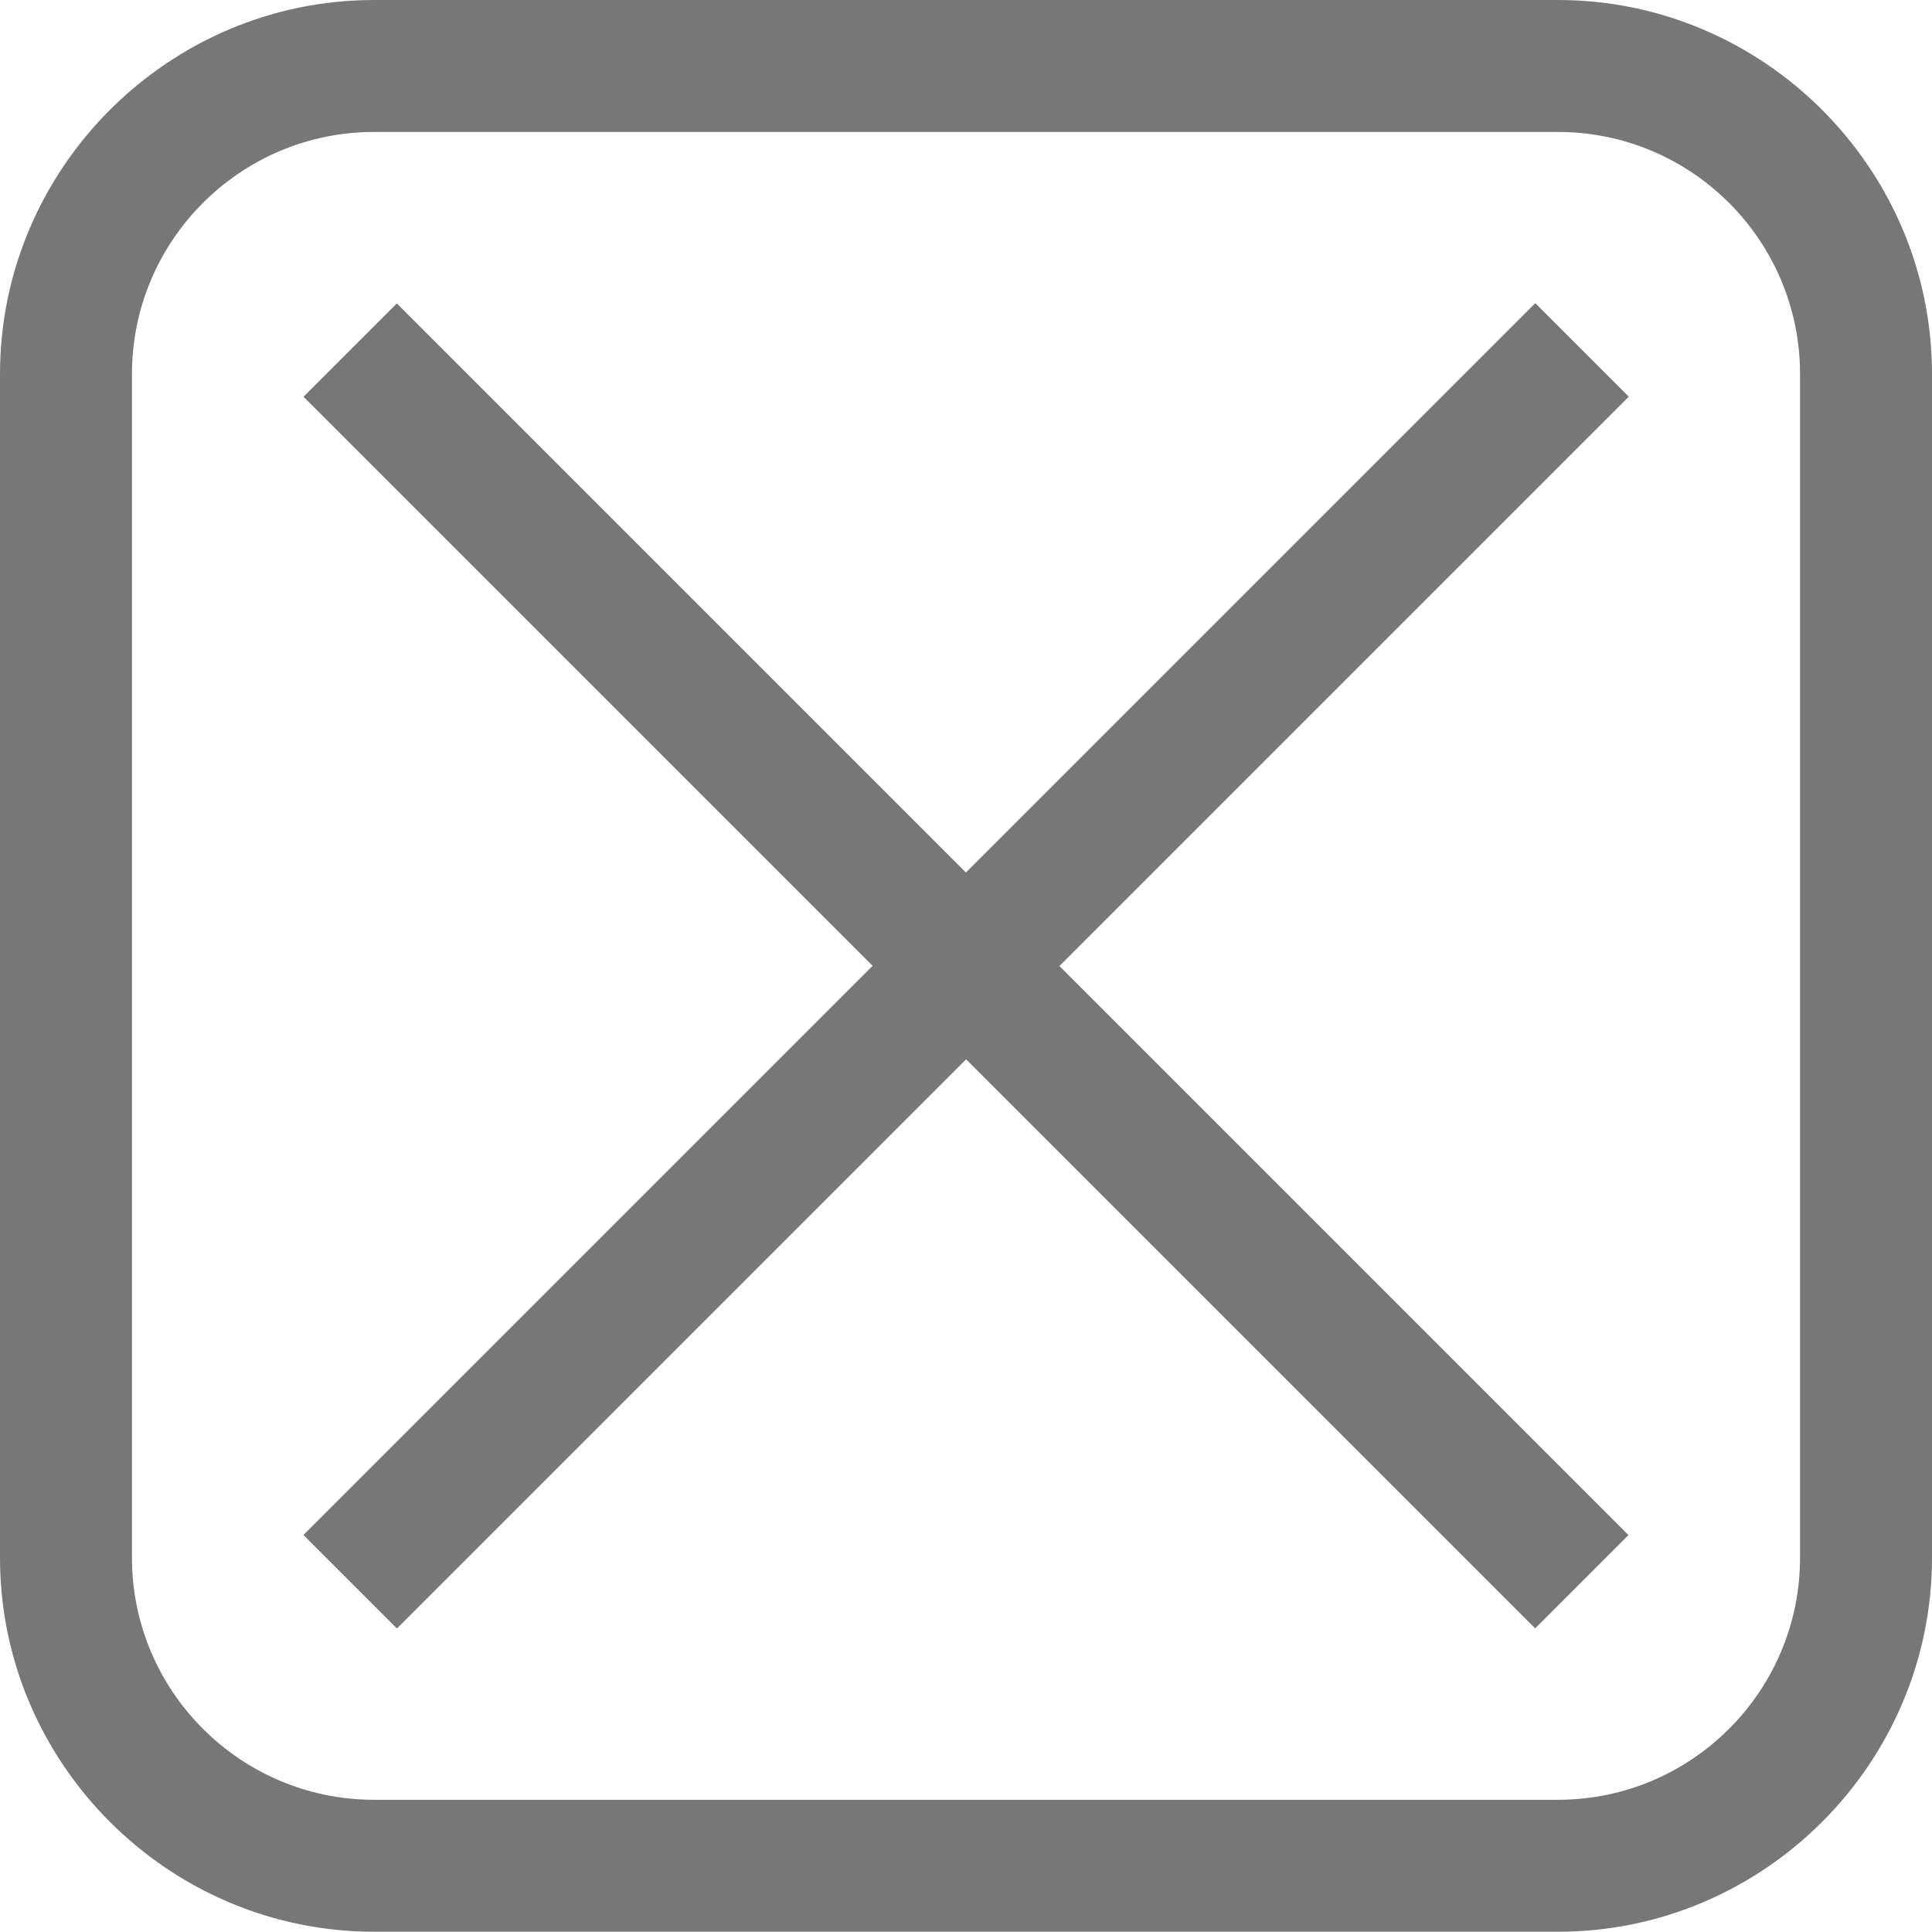
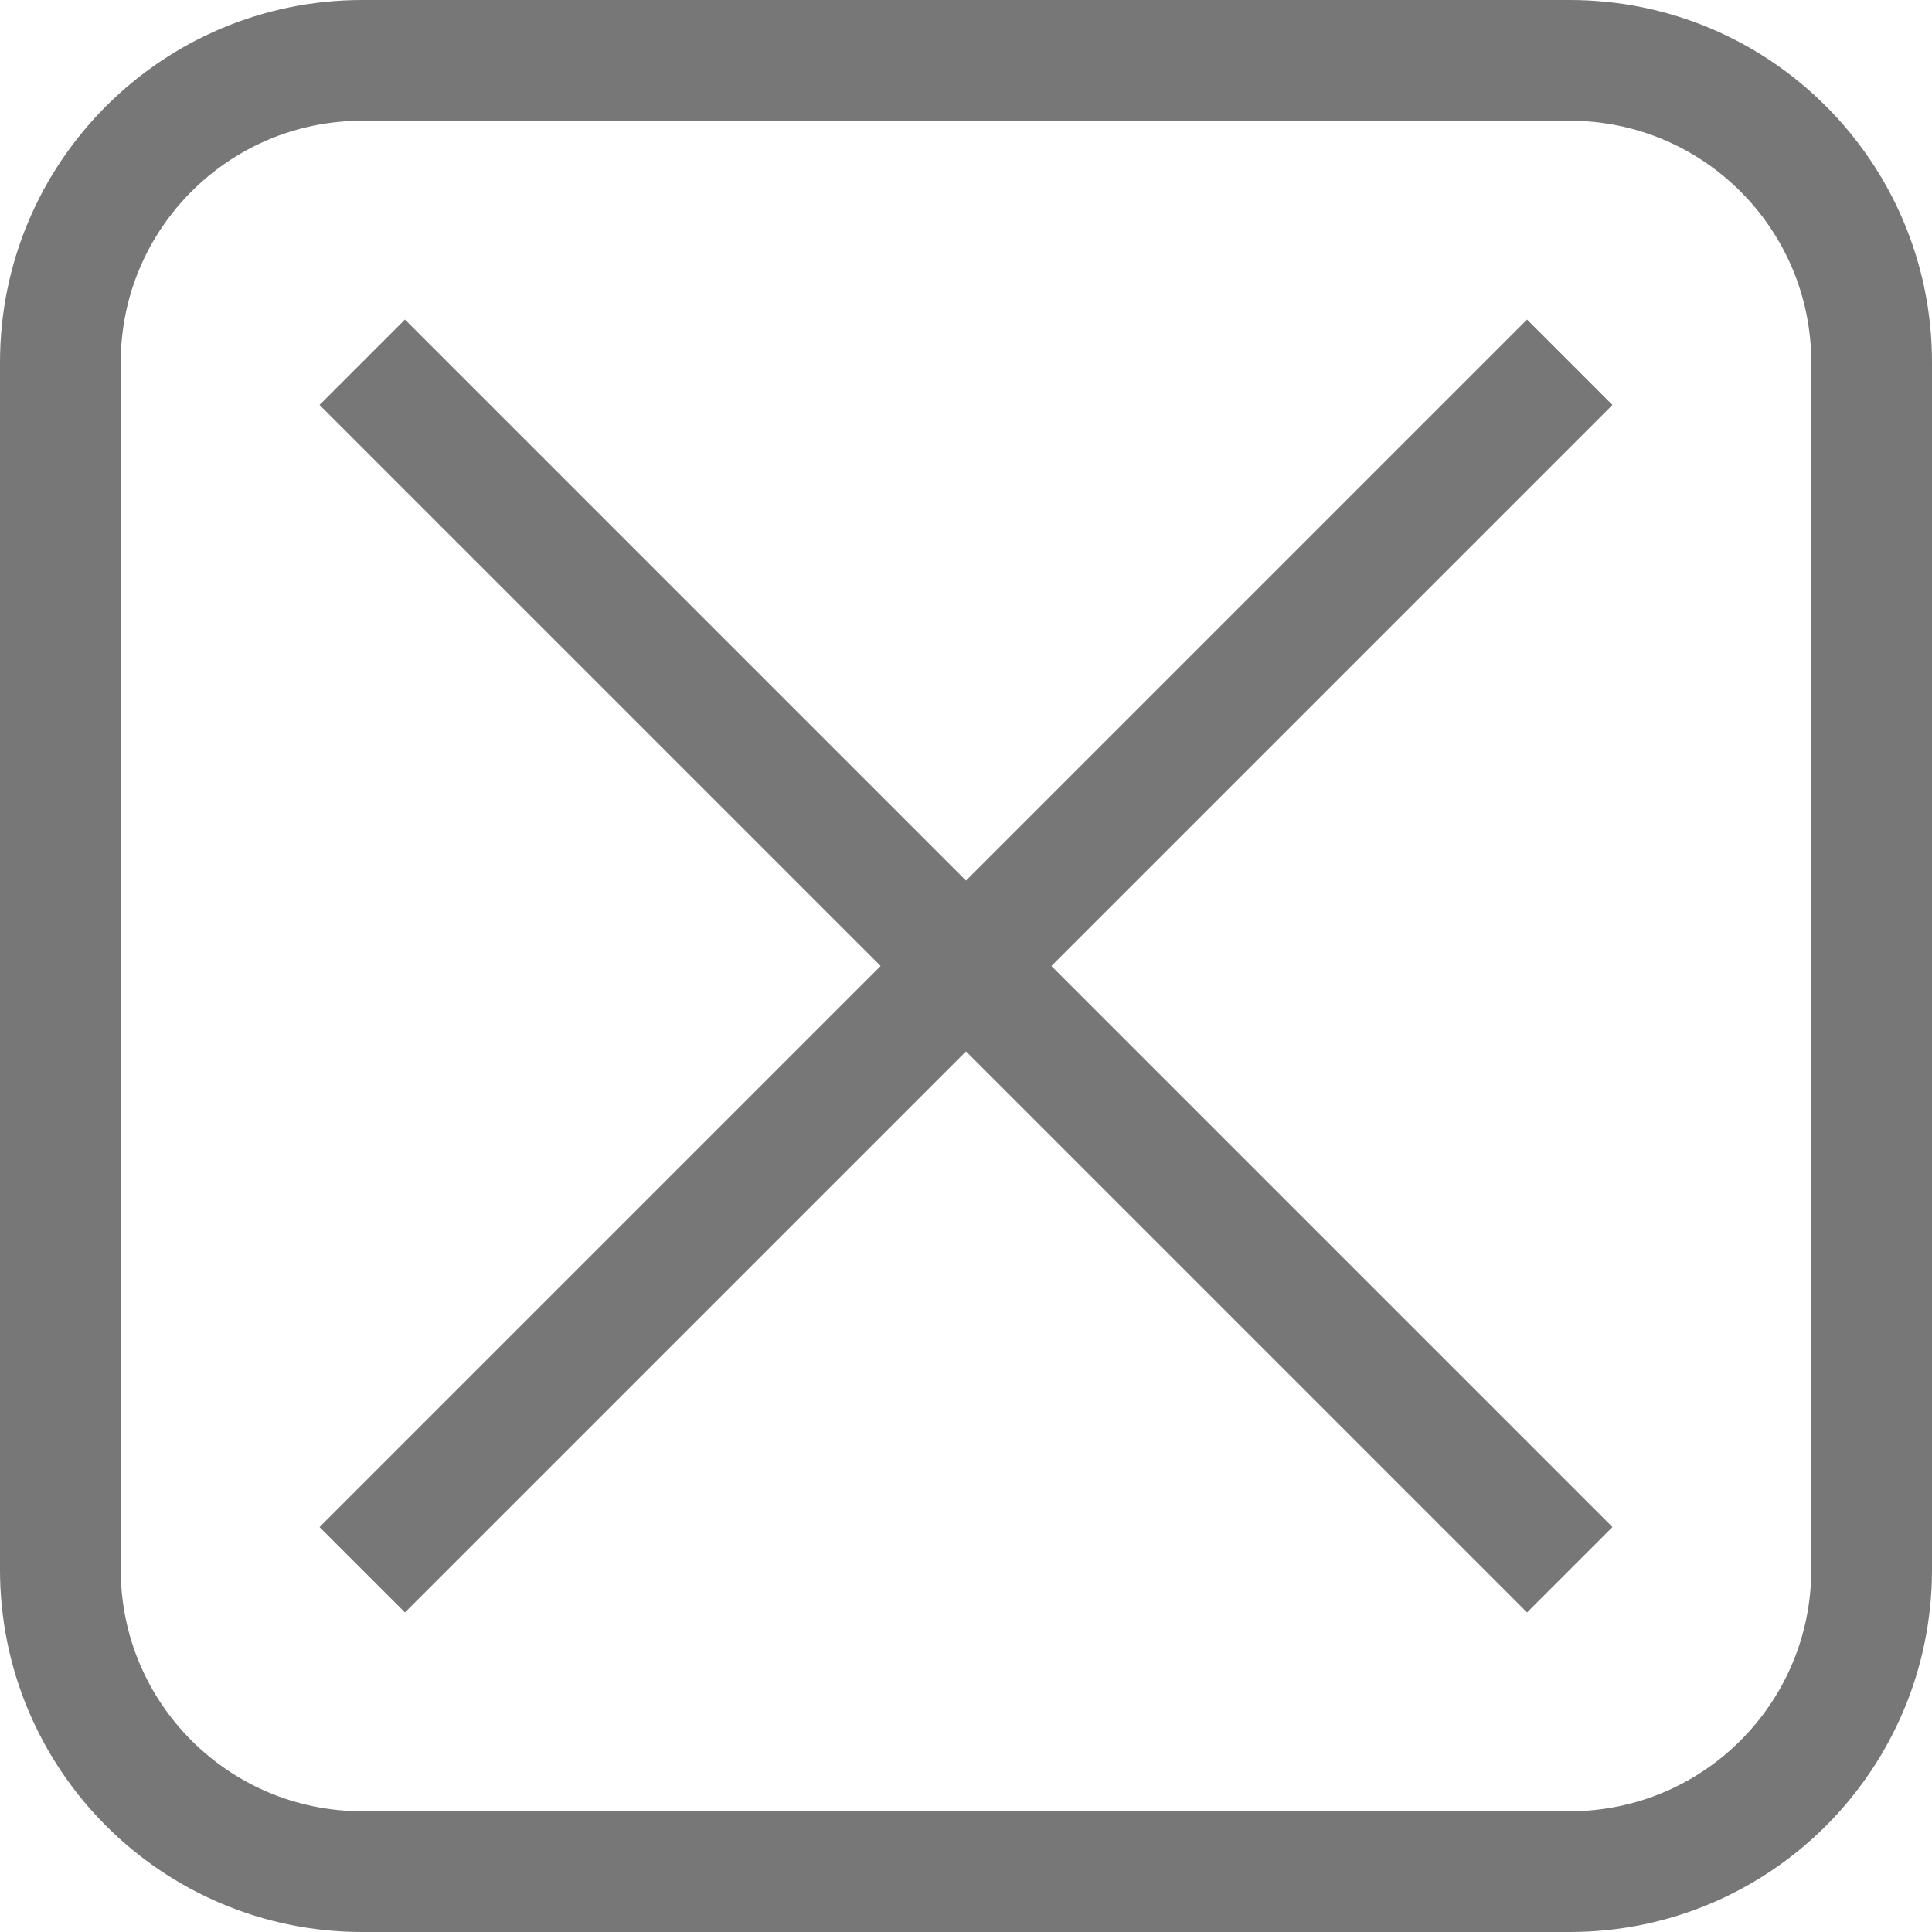
- <svg xmlns="http://www.w3.org/2000/svg" version="1.1" id="Ebene_1" x="0px" y="0px" width="21.962px" height="21.959px" viewBox="0 0 21.962 21.959" enable-background="new 0 0 21.962 21.959" xml:space="preserve">
-   <path fill="#777777" d="M17.71,1.5c1.518,0,2.752,1.234,2.752,2.752v13.455c0,1.518-1.234,2.752-2.752,2.752H4.252  c-1.518,0-2.752-1.234-2.752-2.752V4.252C1.5,2.734,2.734,1.5,4.252,1.5H17.71 M17.71,0H4.252C1.914,0,0,1.914,0,4.252v13.455  c0,2.339,1.914,4.252,4.252,4.252H17.71c2.339,0,4.252-1.913,4.252-4.252V4.252C21.962,1.914,20.049,0,17.71,0L17.71,0z" />
-   <g>
-     <g>
-       <rect x="10.232" y="1.079" transform="matrix(0.7071 0.7071 -0.7071 0.7071 10.9801 -4.5494)" fill="#777777" width="1.5" height="19.8" />
-     </g>
-     <g>
-       <rect x="10.232" y="1.079" transform="matrix(0.7071 0.7071 -0.7071 0.7071 10.9801 -4.5494)" fill="#777777" width="1.5" height="19.8" />
-     </g>
-     <g>
-       <rect x="1.082" y="10.23" transform="matrix(0.7071 0.7071 -0.7071 0.7071 10.9793 -4.5494)" fill="#777777" width="19.8" height="1.5" />
-     </g>
-   </g>
+ <svg xmlns="http://www.w3.org/2000/svg" width="64" height="64" version="1.1" viewBox="0 0 64 64">
+   <path d="m12 2 h40 a10 10 90 0 1 10 10 v40 a10 10 90 0 1 -10 10 h-40 a10 10 90 0 1 -10 -10 v-40 a10 10 90 0 1 10 -10 z" fill="none" stroke="#777" stroke-linejoin="round" stroke-width="4" />
+   <line stroke-width="4" x1="12" y1="12" x2="52" y2="52" stroke="#777" />
+   <line stroke-width="4" x1="52" y1="12" x2="12" y2="52" stroke="#777" />
</svg>
